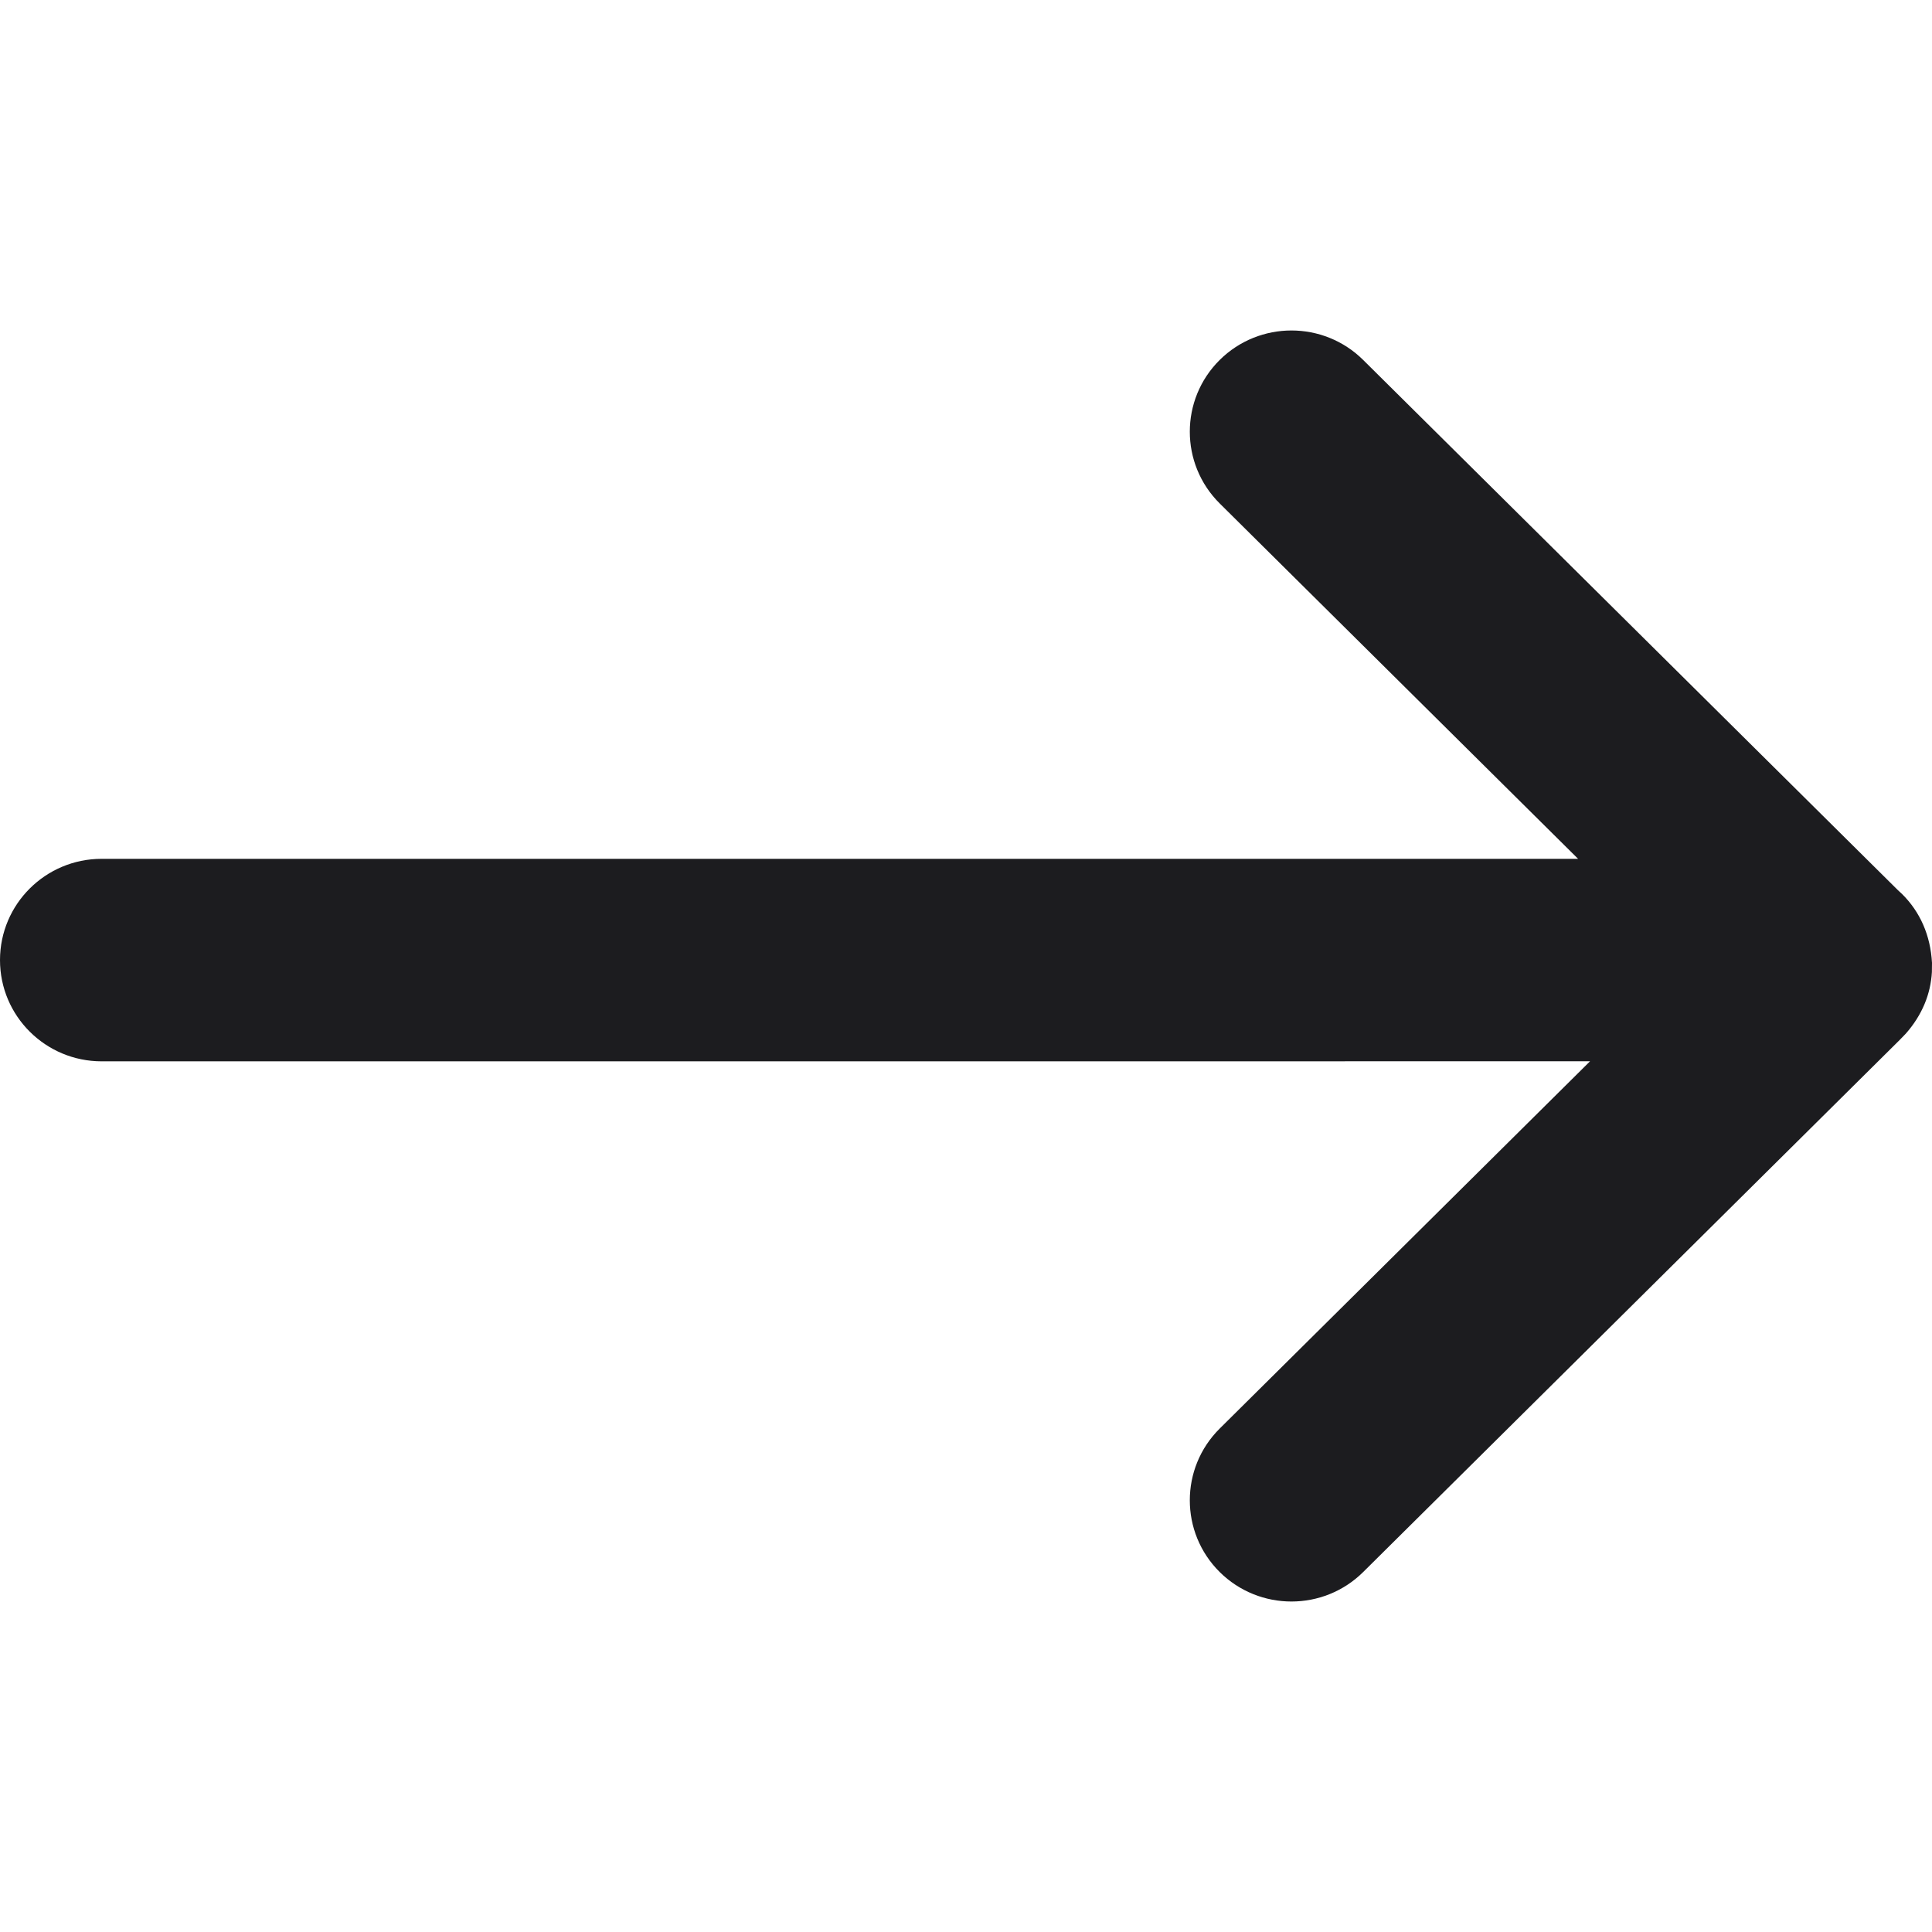
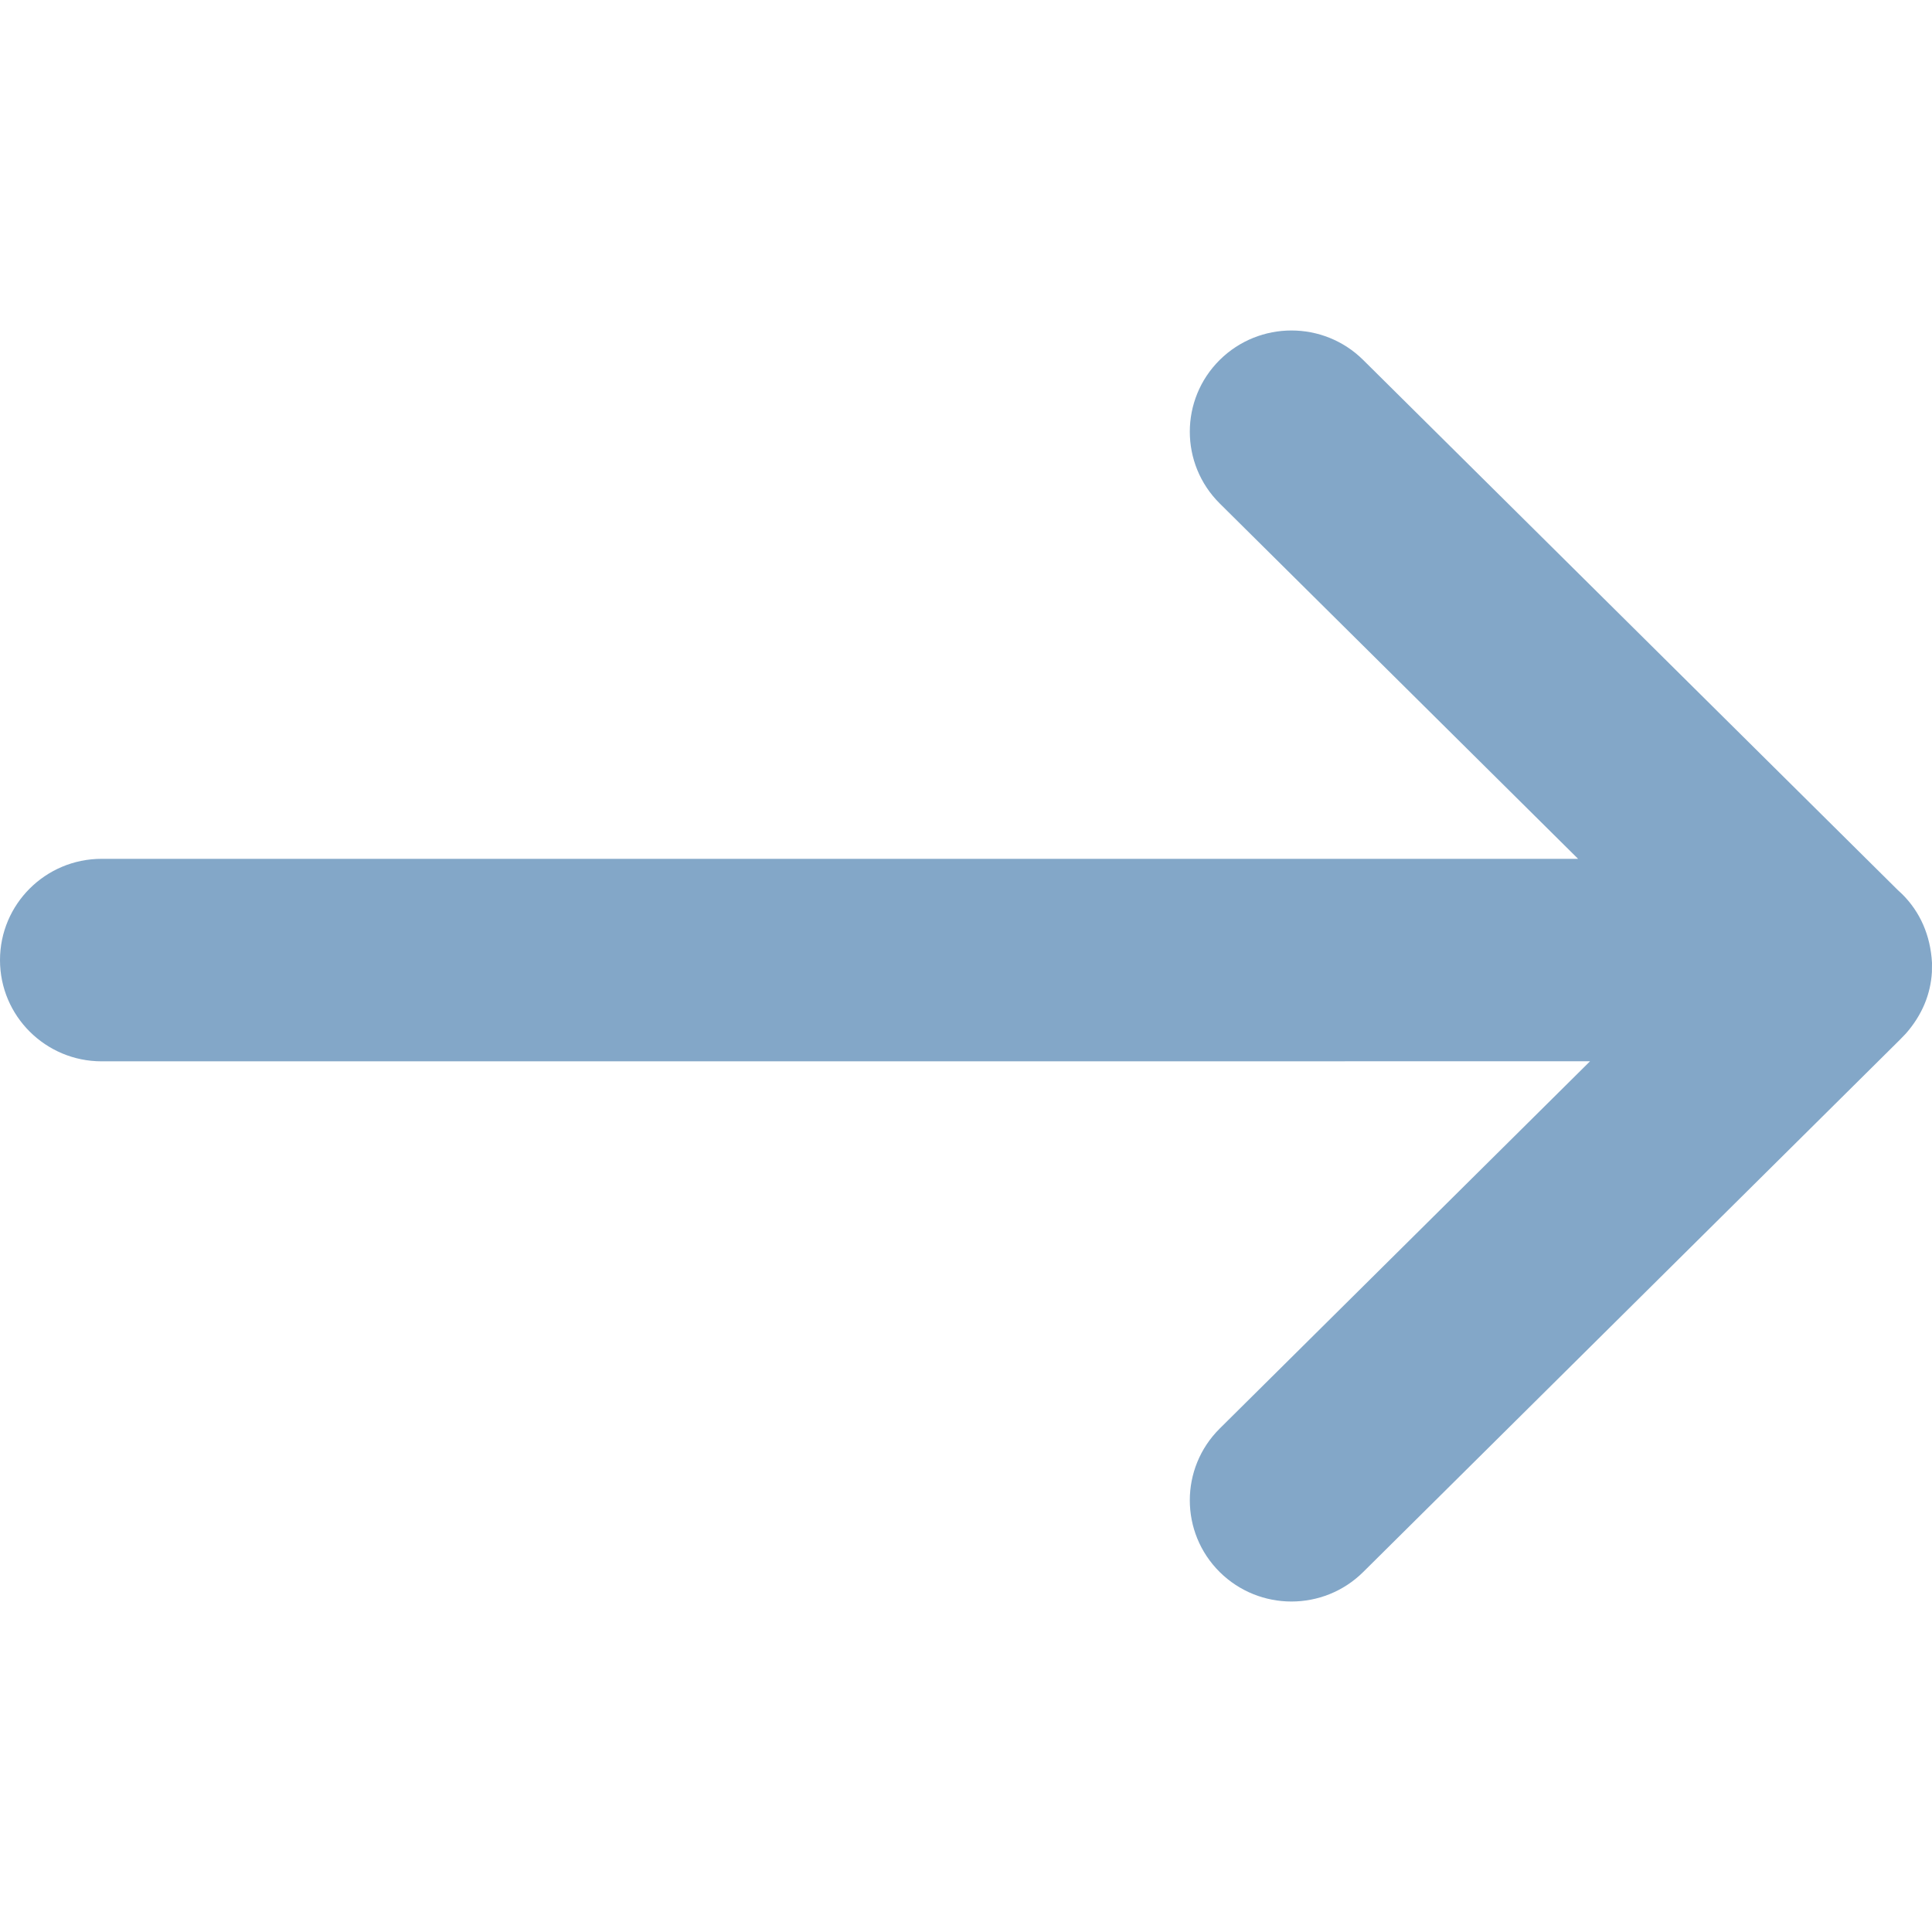
<svg xmlns="http://www.w3.org/2000/svg" viewBox="0 -6.5 38 38" version="1.1">
  <g id="icons" stroke="none" stroke-width="1" fill="none" fill-rule="evenodd">
-     <g id="ui-gambling-website-lined-icnos-casinoshunter" transform="translate(-1511, -158)" fill="#1C1C1F" fill-rule="nonzero">
+     <g id="ui-gambling-website-lined-icnos-casinoshunter" transform="translate(-1511, -158)" fill="#83a7c8" fill-rule="nonzero">
      <g id="1" transform="translate(1350, 120)">
        <path d="M187.812,38.58 L198.325,49.004 L198.413,49.086 C198.765,49.435 198.97,49.895 199,50.438 L198.998,50.621 C198.973,51.051 198.808,51.463 198.484,51.831 L198.361,51.958 L187.812,62.42 C187.032,63.193 185.771,63.193 184.99,62.42 C184.206,61.642 184.206,60.376 184.99,59.598 L192.274,52.374 L162.999,52.375 C161.897,52.375 161,51.485 161,50.384 C161,49.282 161.897,48.392 162.999,48.392 L192.039,48.392 L184.99,41.402 C184.206,40.624 184.206,39.358 184.99,38.58 C185.771,37.807 187.032,37.807 187.812,38.58 Z" id="right-arrow">

</path>
      </g>
    </g>
  </g>
</svg>
